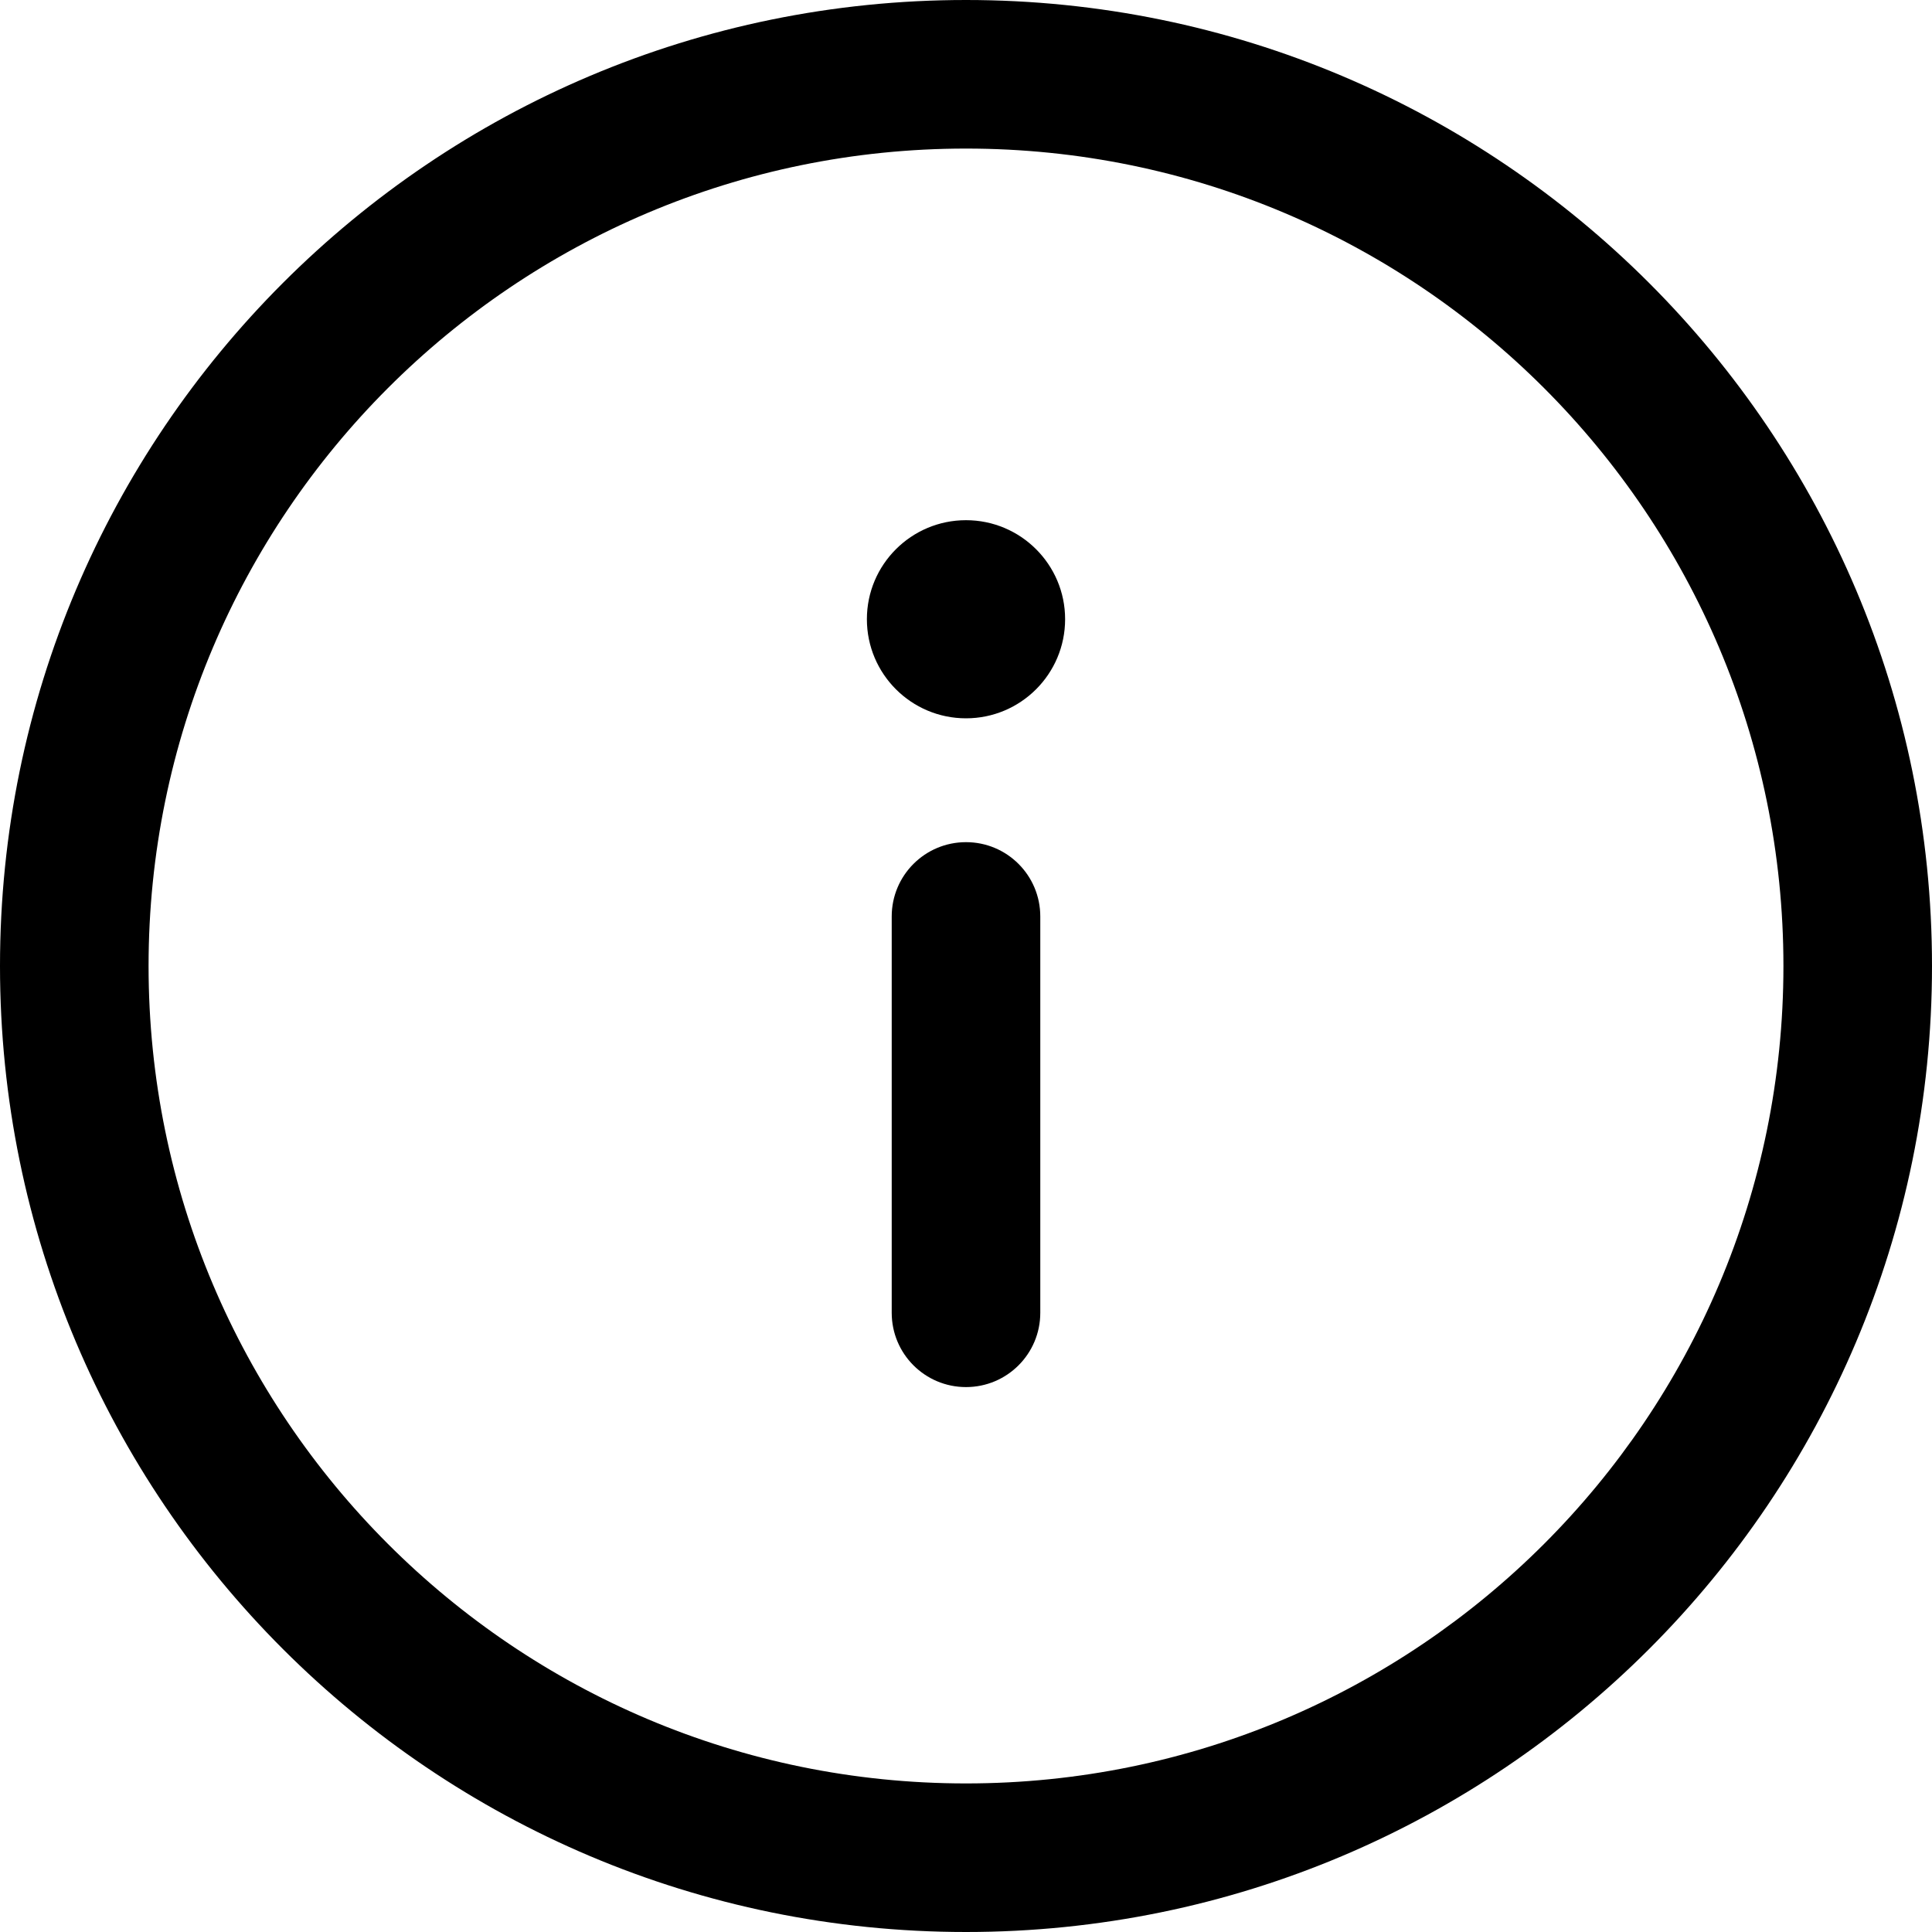
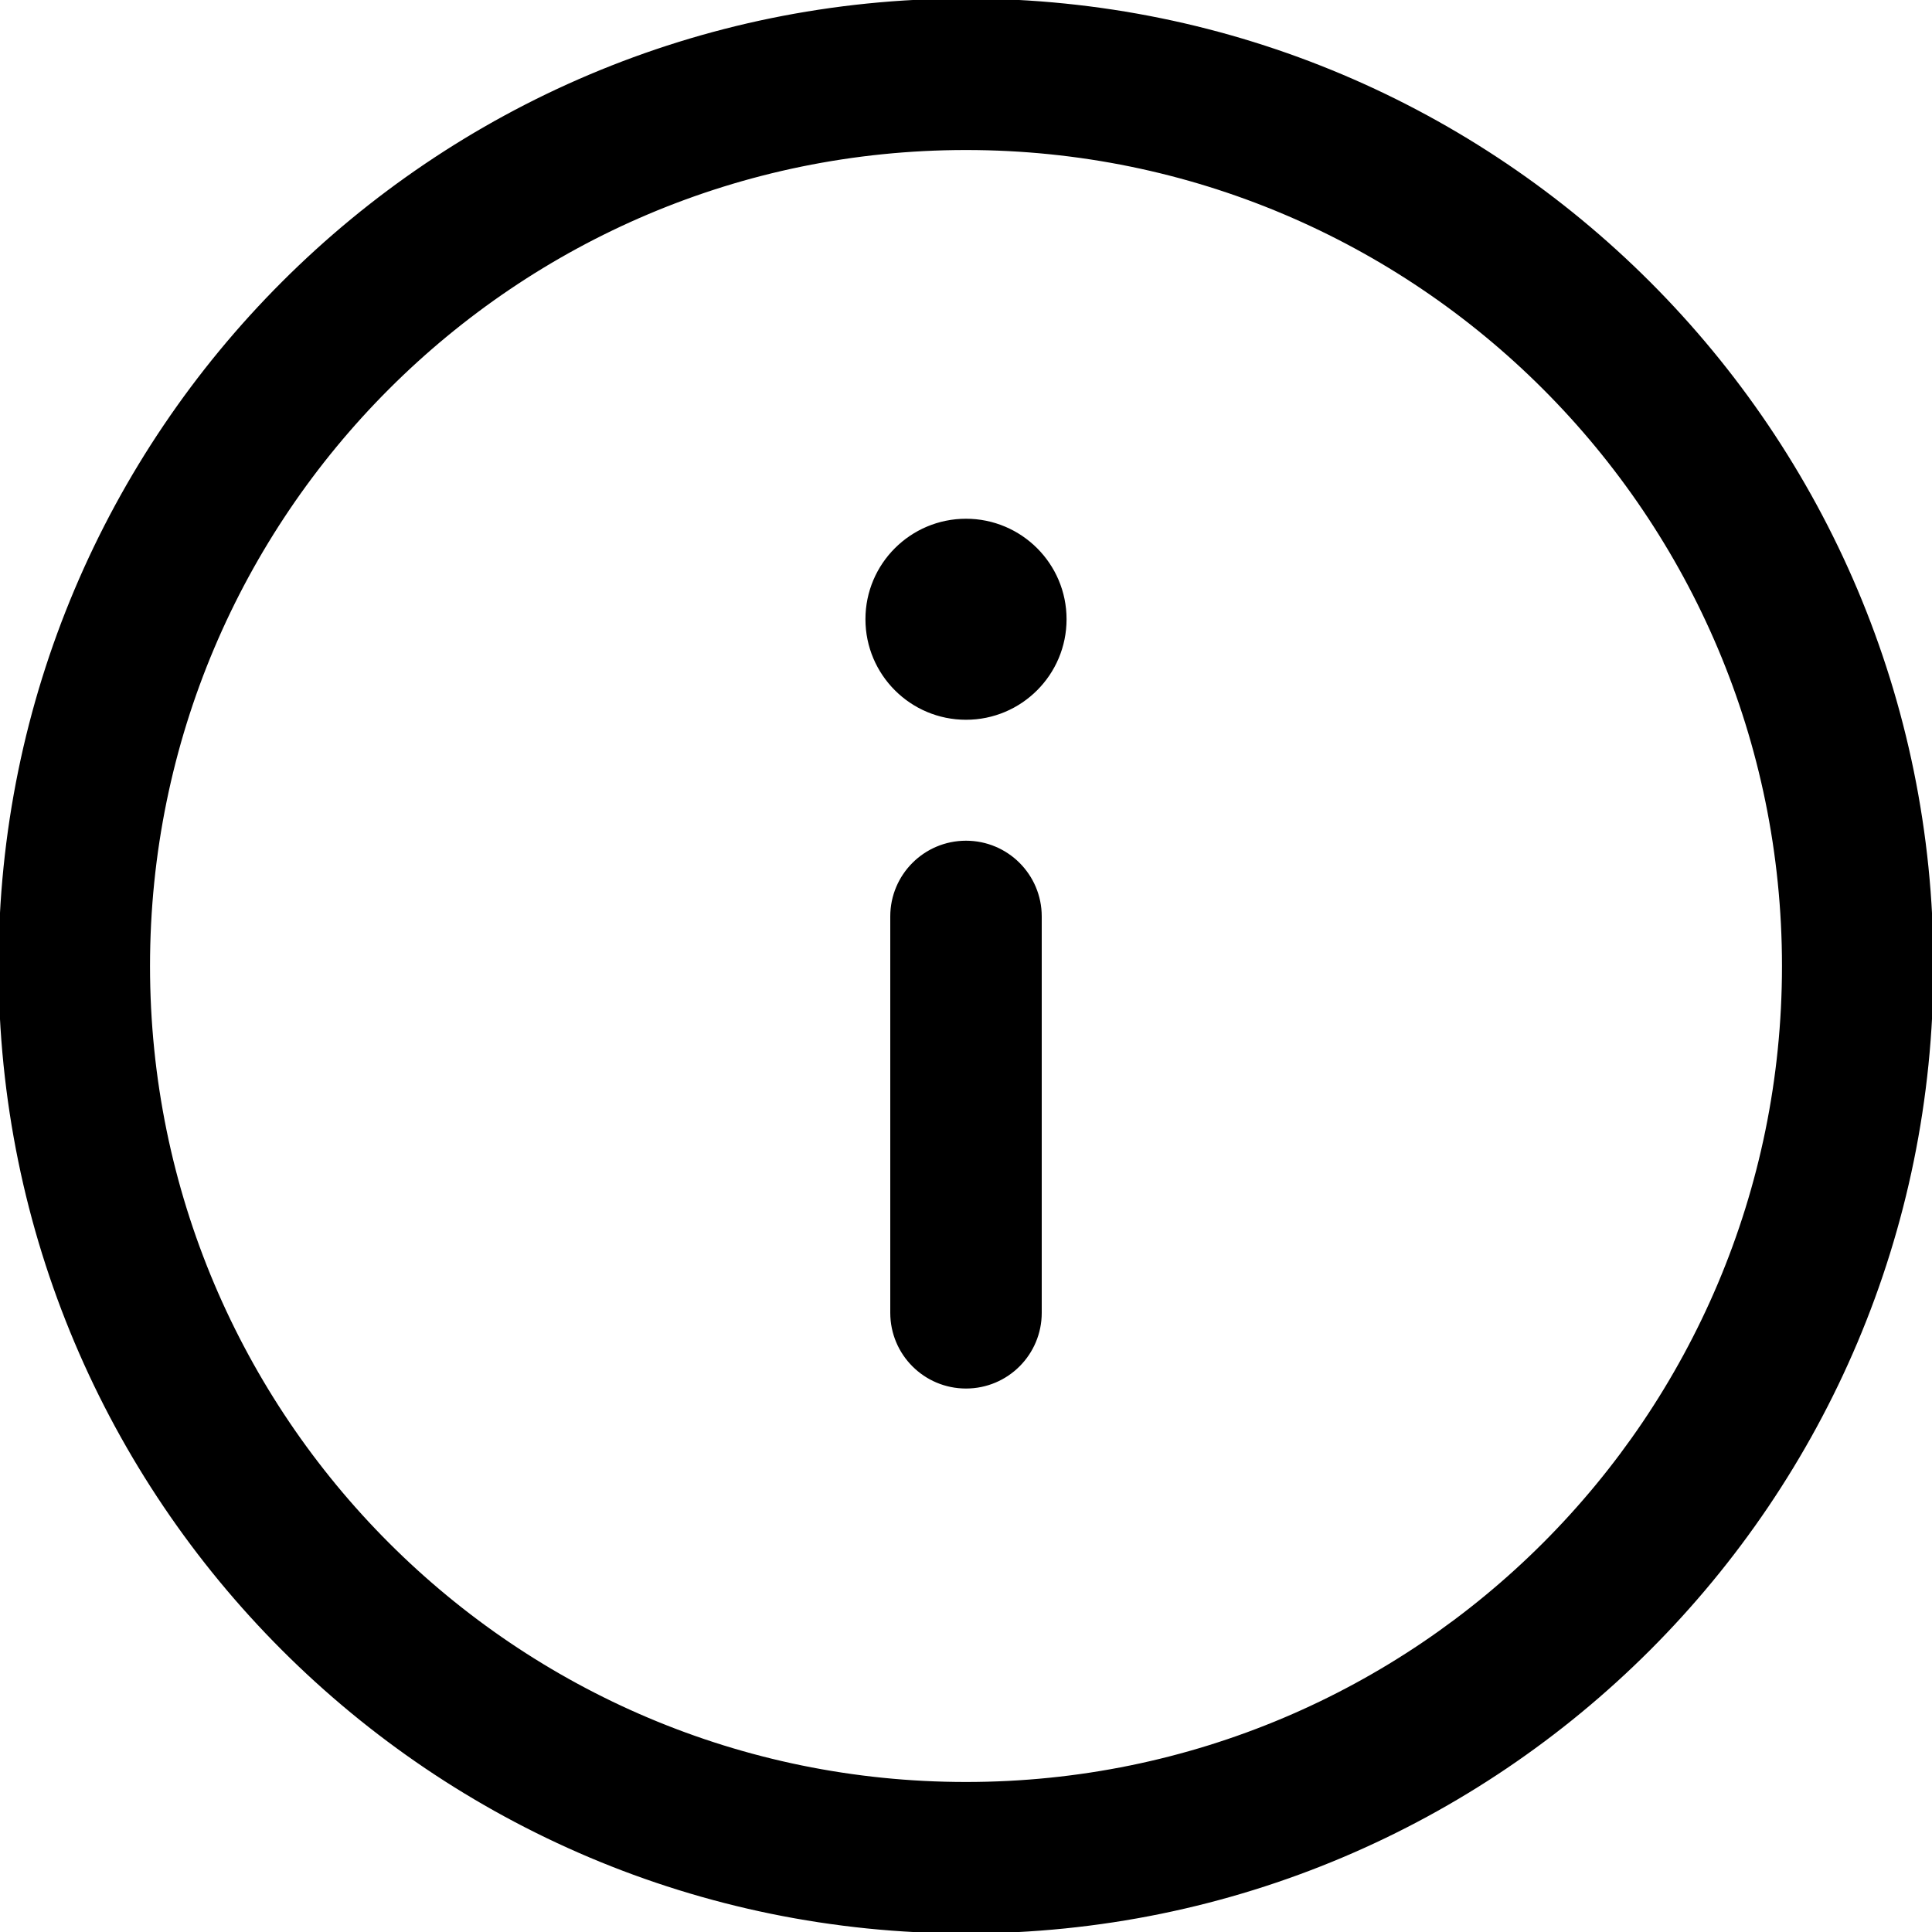
<svg xmlns="http://www.w3.org/2000/svg" width="100%" height="100%" viewBox="0 0 800 800" version="1.1" xml:space="preserve" style="fill-rule:evenodd;clip-rule:evenodd;stroke-linejoin:round;stroke-miterlimit:2;">
  <g transform="matrix(40,0,0,40,-80,-80)">
-     <path d="M12,3.538C7.327,3.538 3.538,7.327 3.538,12C3.538,16.673 7.327,20.462 12,20.462C16.673,20.462 20.462,16.673 20.462,12C20.462,7.327 16.673,3.538 12,3.538ZM2,12C2,6.477 6.477,2 12,2C17.523,2 22,6.477 22,12C22,17.523 17.523,22 12,22C6.477,22 2,17.523 2,12Z" />
+     <path d="M12,3.538C7.327,3.538 3.538,7.327 3.538,12C3.538,16.673 7.327,20.462 12,20.462C16.673,20.462 20.462,16.673 20.462,12C20.462,7.327 16.673,3.538 12,3.538ZM2,12C2,6.477 6.477,2 12,2C17.523,2 22,6.477 22,12C22,17.523 17.523,22 12,22C6.477,22 2,17.523 2,12Z" style="stroke:black;stroke-width:0.03px;" />
  </g>
  <g transform="matrix(40,0,0,40,-80,-80)">
-     <path d="M12,16.359C12.425,16.359 12.769,16.015 12.769,15.59L12.769,11.487C12.769,11.062 12.425,10.718 12,10.718C11.575,10.718 11.231,11.062 11.231,11.487L11.231,15.59C11.231,16.015 11.575,16.359 12,16.359Z" />
+     <path d="M12,16.359C12.425,16.359 12.769,16.015 12.769,15.59L12.769,11.487C12.769,11.062 12.425,10.718 12,10.718C11.575,10.718 11.231,11.062 11.231,11.487L11.231,15.59C11.231,16.015 11.575,16.359 12,16.359Z" style="stroke:black;stroke-width:0.03px;" />
  </g>
  <g transform="matrix(40,0,0,40,-80,-80)">
-     <path d="M13.026,8.41C13.026,7.844 12.566,7.385 12,7.385C11.434,7.385 10.974,7.844 10.974,8.41C10.974,8.977 11.434,9.436 12,9.436C12.566,9.436 13.026,8.977 13.026,8.41Z" style="fill-rule:nonzero;" />
+     <path d="M13.026,8.41C13.026,7.844 12.566,7.385 12,7.385C11.434,7.385 10.974,7.844 10.974,8.41C10.974,8.977 11.434,9.436 12,9.436C12.566,9.436 13.026,8.977 13.026,8.41Z" style="fill-rule:nonzero;stroke:black;stroke-width:0.03px;" />
  </g>
</svg>
